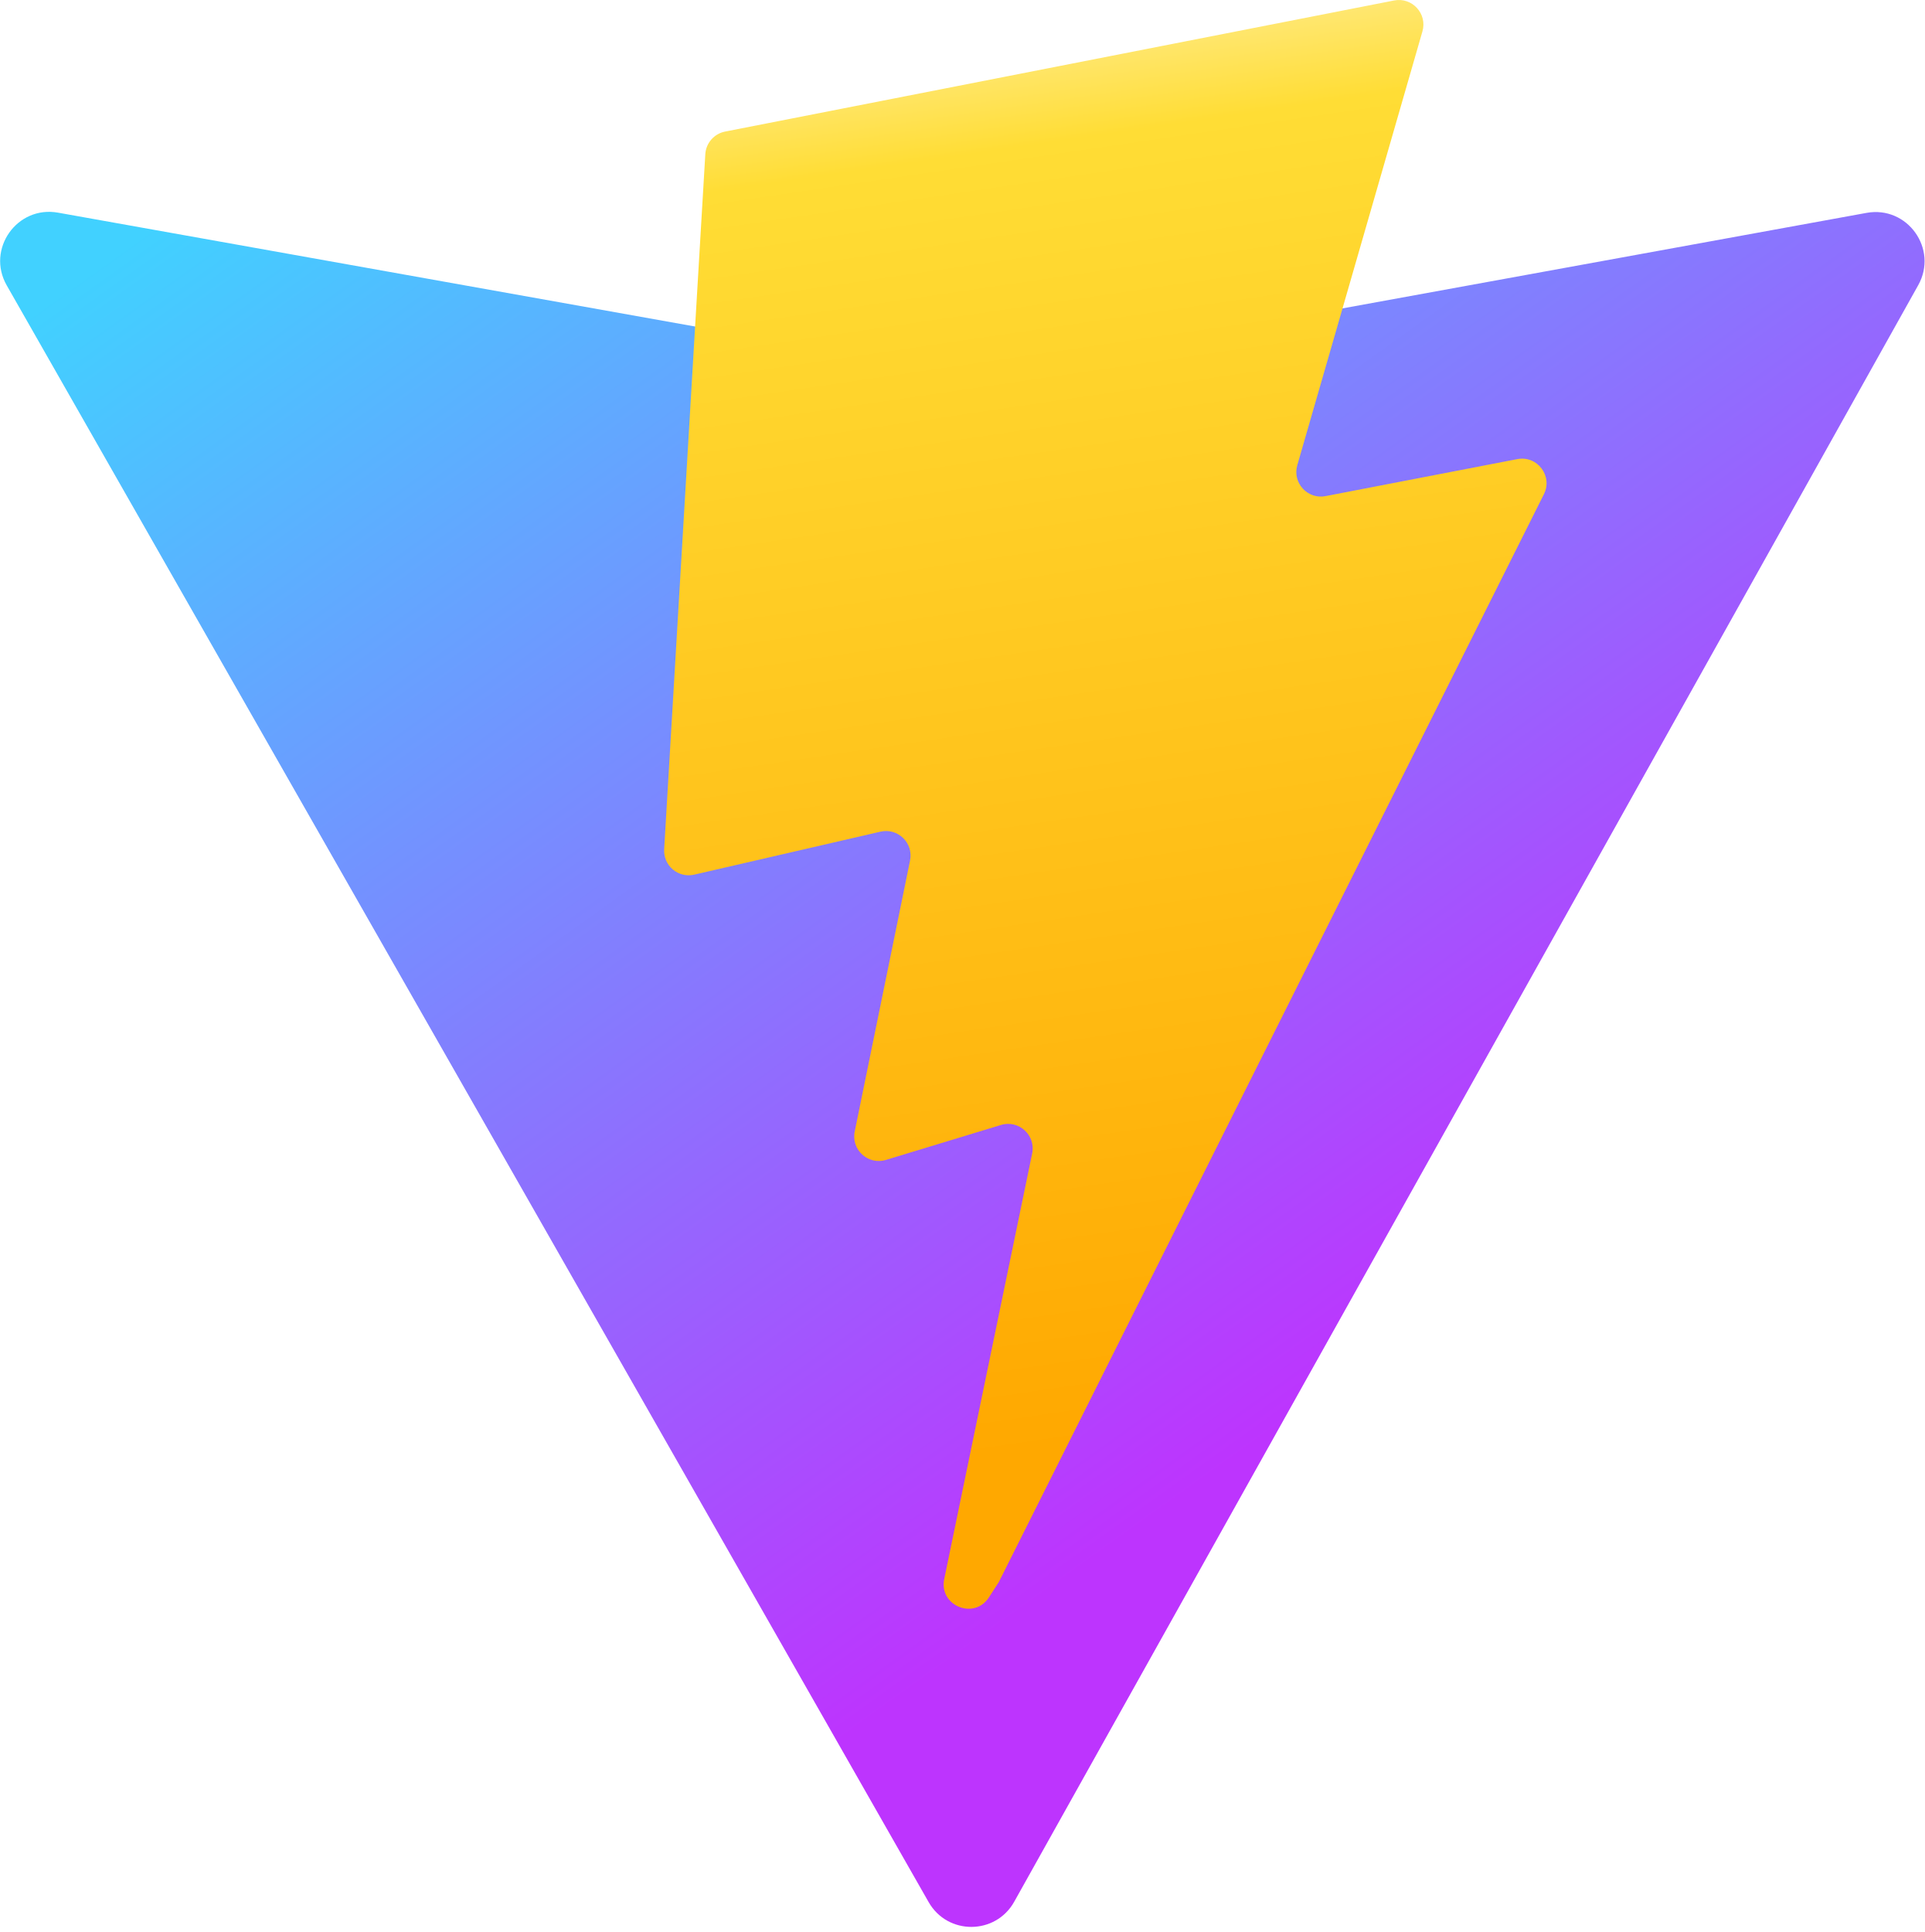
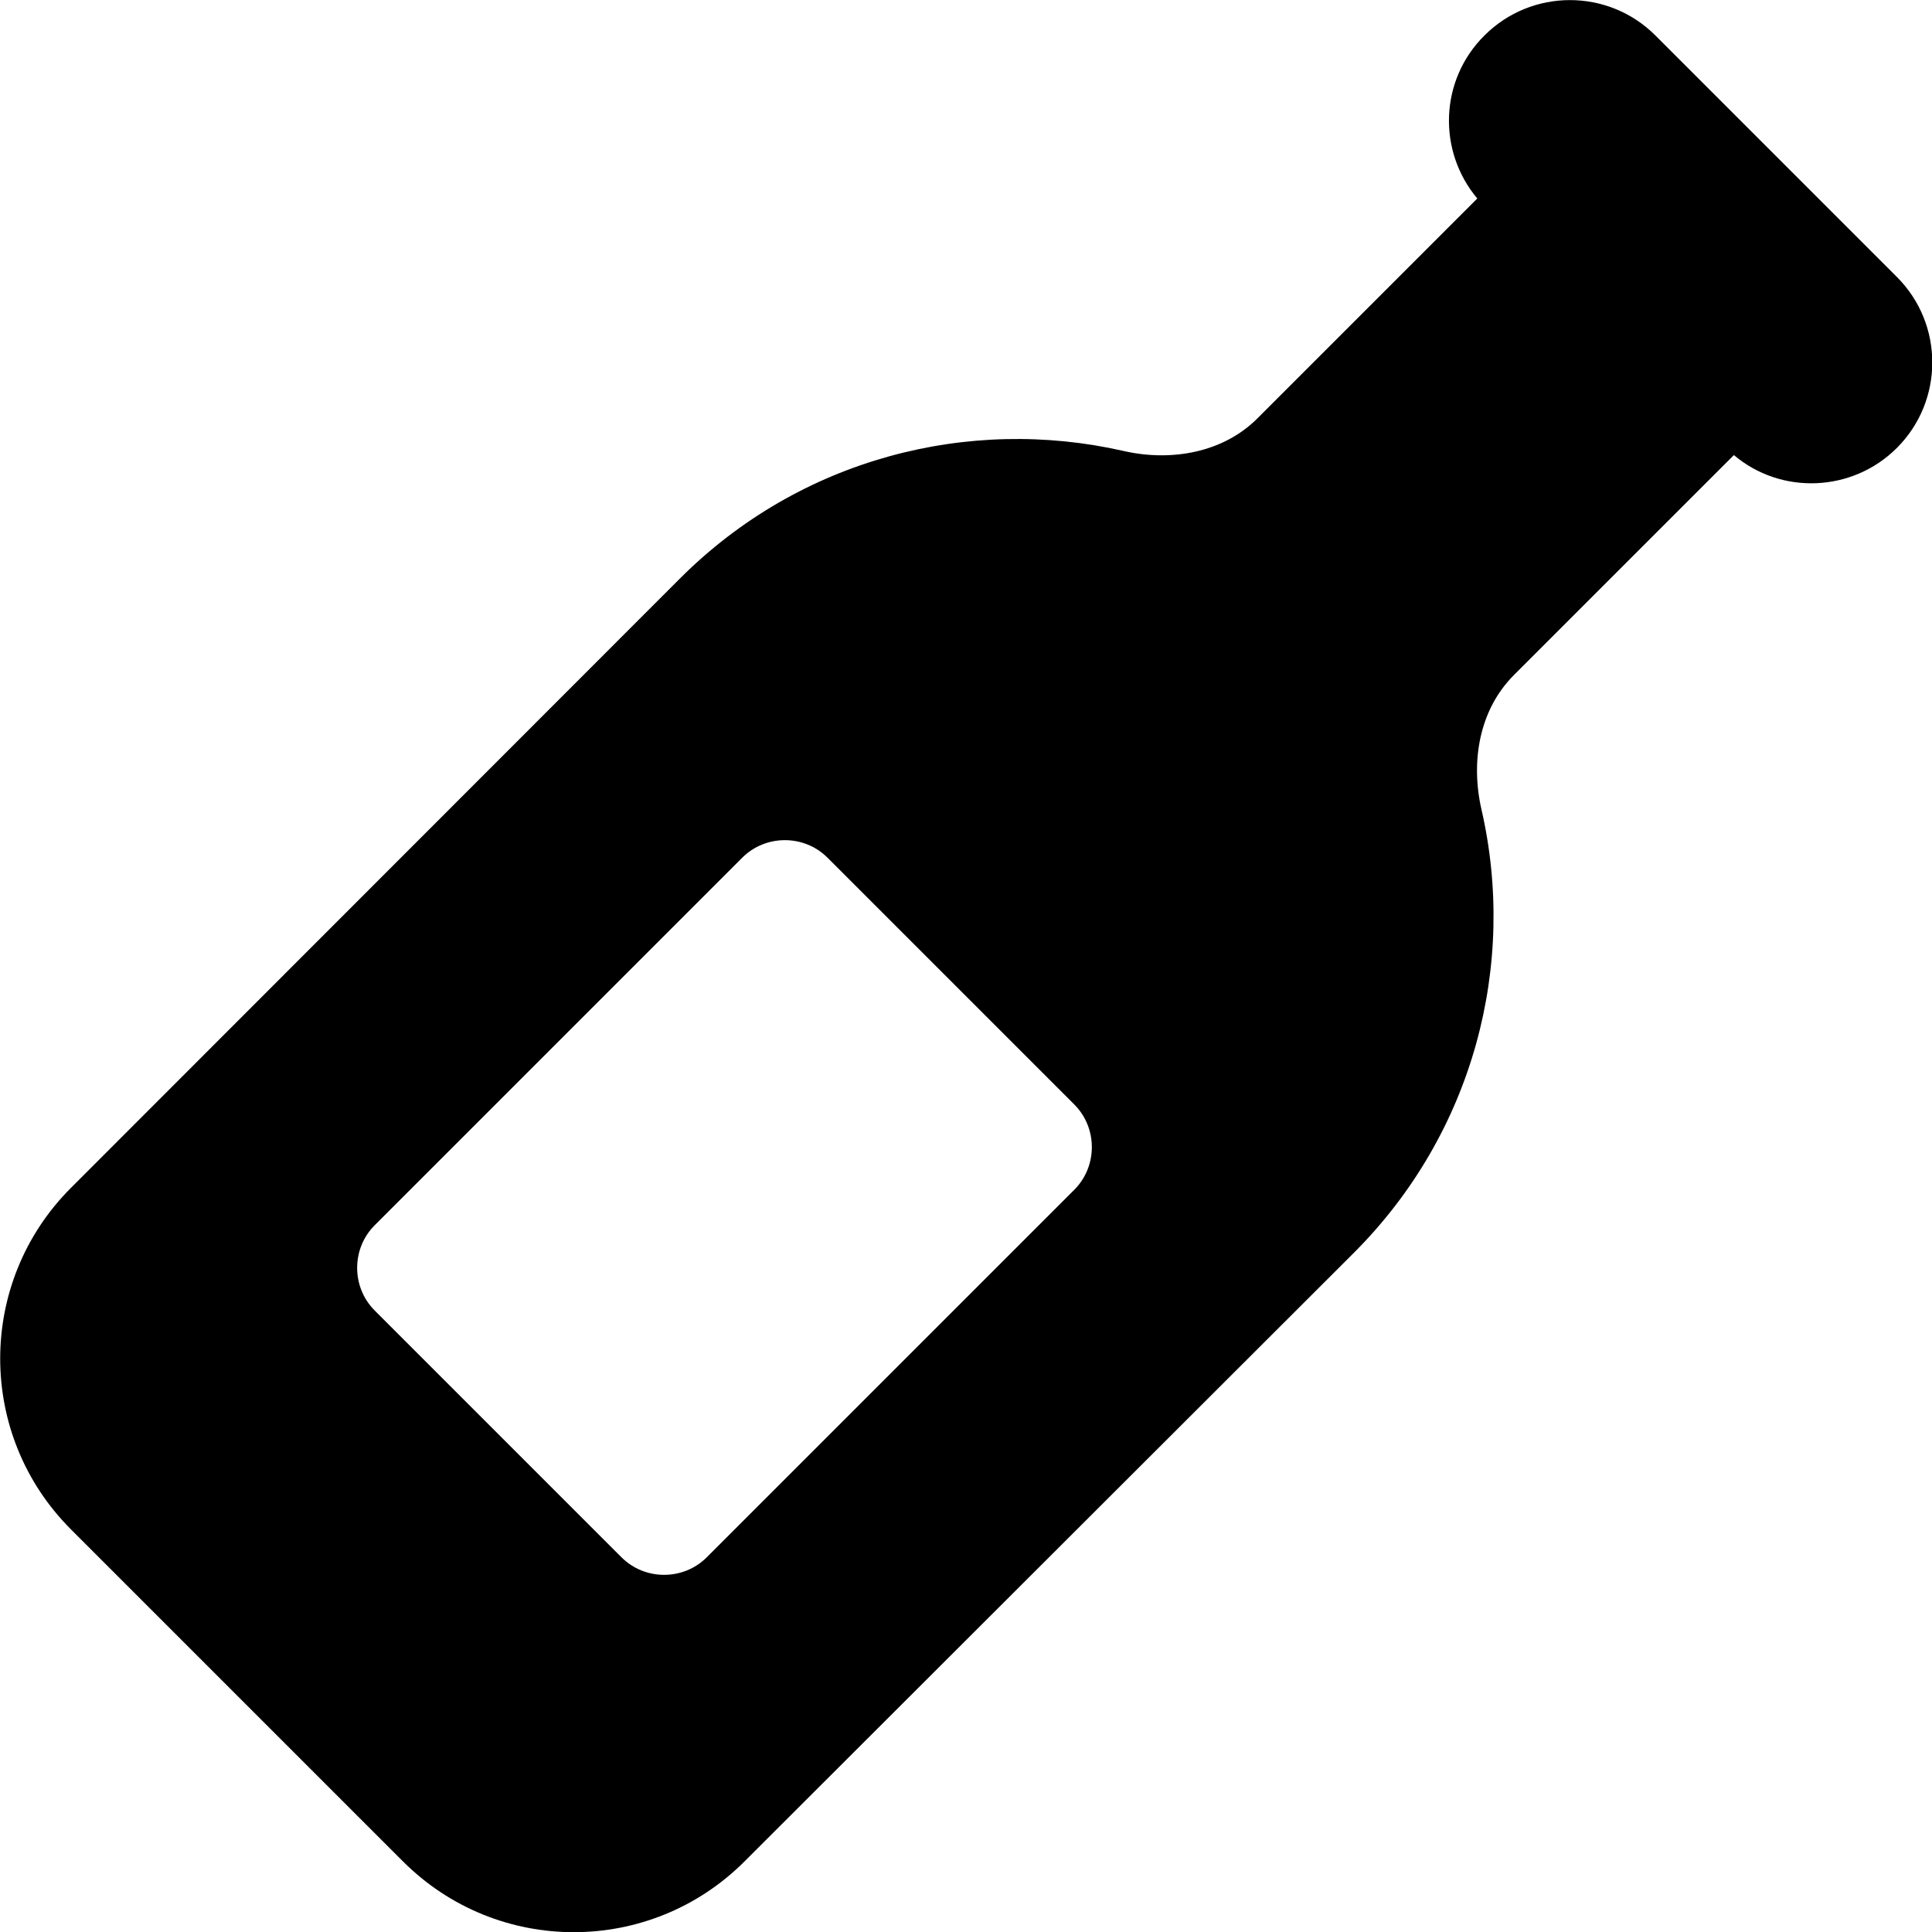
- <svg xmlns="http://www.w3.org/2000/svg" aria-hidden="true" role="img" class="iconify iconify--logos" width="31.88" height="32" preserveAspectRatio="xMidYMid meet" viewBox="0 0 256 257">
-   <defs>
-     <linearGradient id="IconifyId1813088fe1fbc01fb466" x1="-.828%" x2="57.636%" y1="7.652%" y2="78.411%">
-       <stop offset="0%" stop-color="#41D1FF" />
-       <stop offset="100%" stop-color="#BD34FE" />
-     </linearGradient>
-     <linearGradient id="IconifyId1813088fe1fbc01fb467" x1="43.376%" x2="50.316%" y1="2.242%" y2="89.03%">
-       <stop offset="0%" stop-color="#FFEA83" />
-       <stop offset="8.333%" stop-color="#FFDD35" />
-       <stop offset="100%" stop-color="#FFA800" />
-     </linearGradient>
-   </defs>
-   <path fill="url(#IconifyId1813088fe1fbc01fb466)" d="M255.153 37.938L134.897 252.976c-2.483 4.44-8.862 4.466-11.382.048L.875 37.958c-2.746-4.814 1.371-10.646 6.827-9.67l120.385 21.517a6.537 6.537 0 0 0 2.322-.004l117.867-21.483c5.438-.991 9.574 4.796 6.877 9.62Z" />
-   <path fill="url(#IconifyId1813088fe1fbc01fb467)" d="M185.432.063L96.44 17.501a3.268 3.268 0 0 0-2.634 3.014l-5.474 92.456a3.268 3.268 0 0 0 3.997 3.378l24.777-5.718c2.318-.535 4.413 1.507 3.936 3.838l-7.361 36.047c-.495 2.426 1.782 4.5 4.151 3.78l15.304-4.649c2.372-.72 4.652 1.36 4.15 3.788l-11.698 56.621c-.732 3.542 3.979 5.473 5.943 2.437l1.313-2.028l72.516-144.72c1.215-2.423-.88-5.186-3.54-4.672l-25.505 4.922c-2.396.462-4.435-1.77-3.759-4.114l16.646-57.705c.677-2.35-1.37-4.583-3.769-4.113Z" />
+ <svg xmlns="http://www.w3.org/2000/svg" height="1em" viewBox="0 0 512 512">
+   <path d="M393.4 9.4c12.5-12.5 32.8-12.5 45.3 0l64 64c12.5 12.5 12.5 32.8 0 45.3c-11.8 11.8-30.7 12.5-43.2 1.9l-9.5 9.5-48.8 48.8c-9.2 9.2-11.5 22.9-8.6 35.6c9.4 40.9-1.9 85.6-33.8 117.5L197.3 493.3c-25 25-65.5 25-90.5 0l-88-88c-25-25-25-65.5 0-90.5L180.2 153.3c31.9-31.9 76.6-43.1 117.5-33.8c12.6 2.9 26.4 .5 35.5-8.6l48.8-48.8 9.5-9.5c-10.6-12.6-10-31.4 1.9-43.2zM99.3 347.3l65.4 65.4c6.2 6.2 16.4 6.2 22.6 0l97.4-97.4c6.2-6.2 6.2-16.4 0-22.6l-65.4-65.4c-6.2-6.2-16.4-6.2-22.6 0L99.3 324.7c-6.2 6.2-6.2 16.4 0 22.6z" />
</svg>
